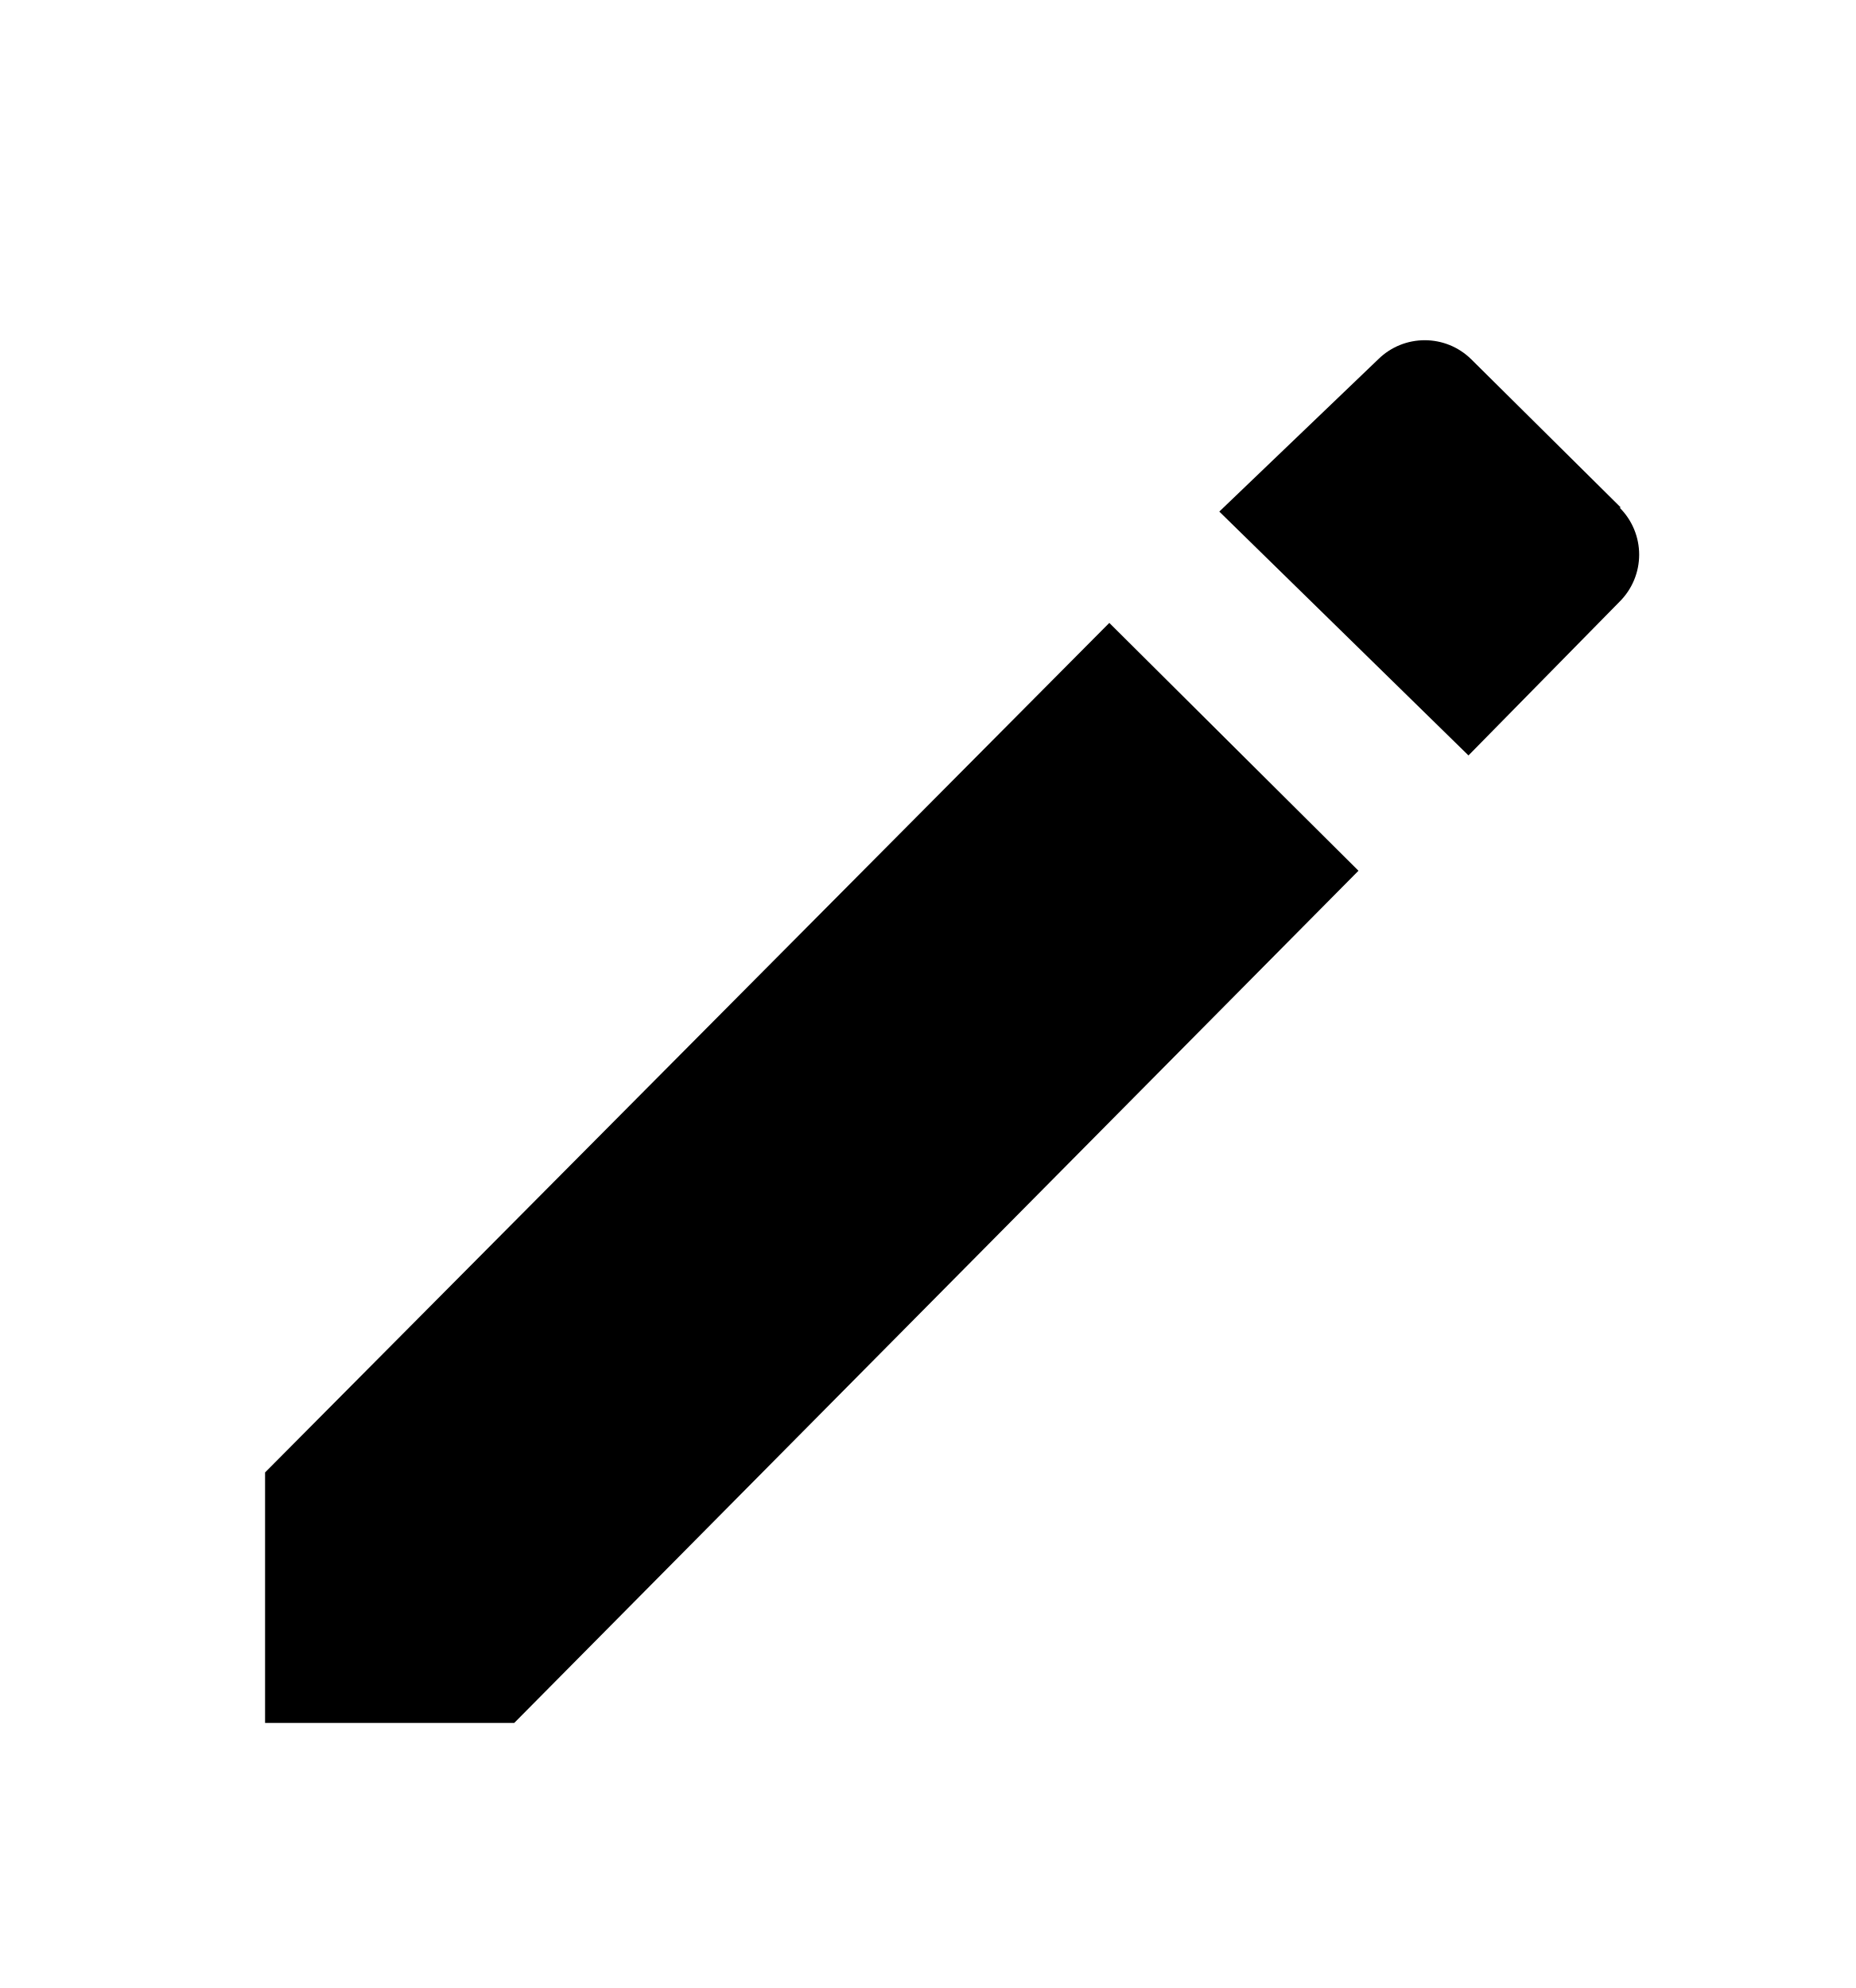
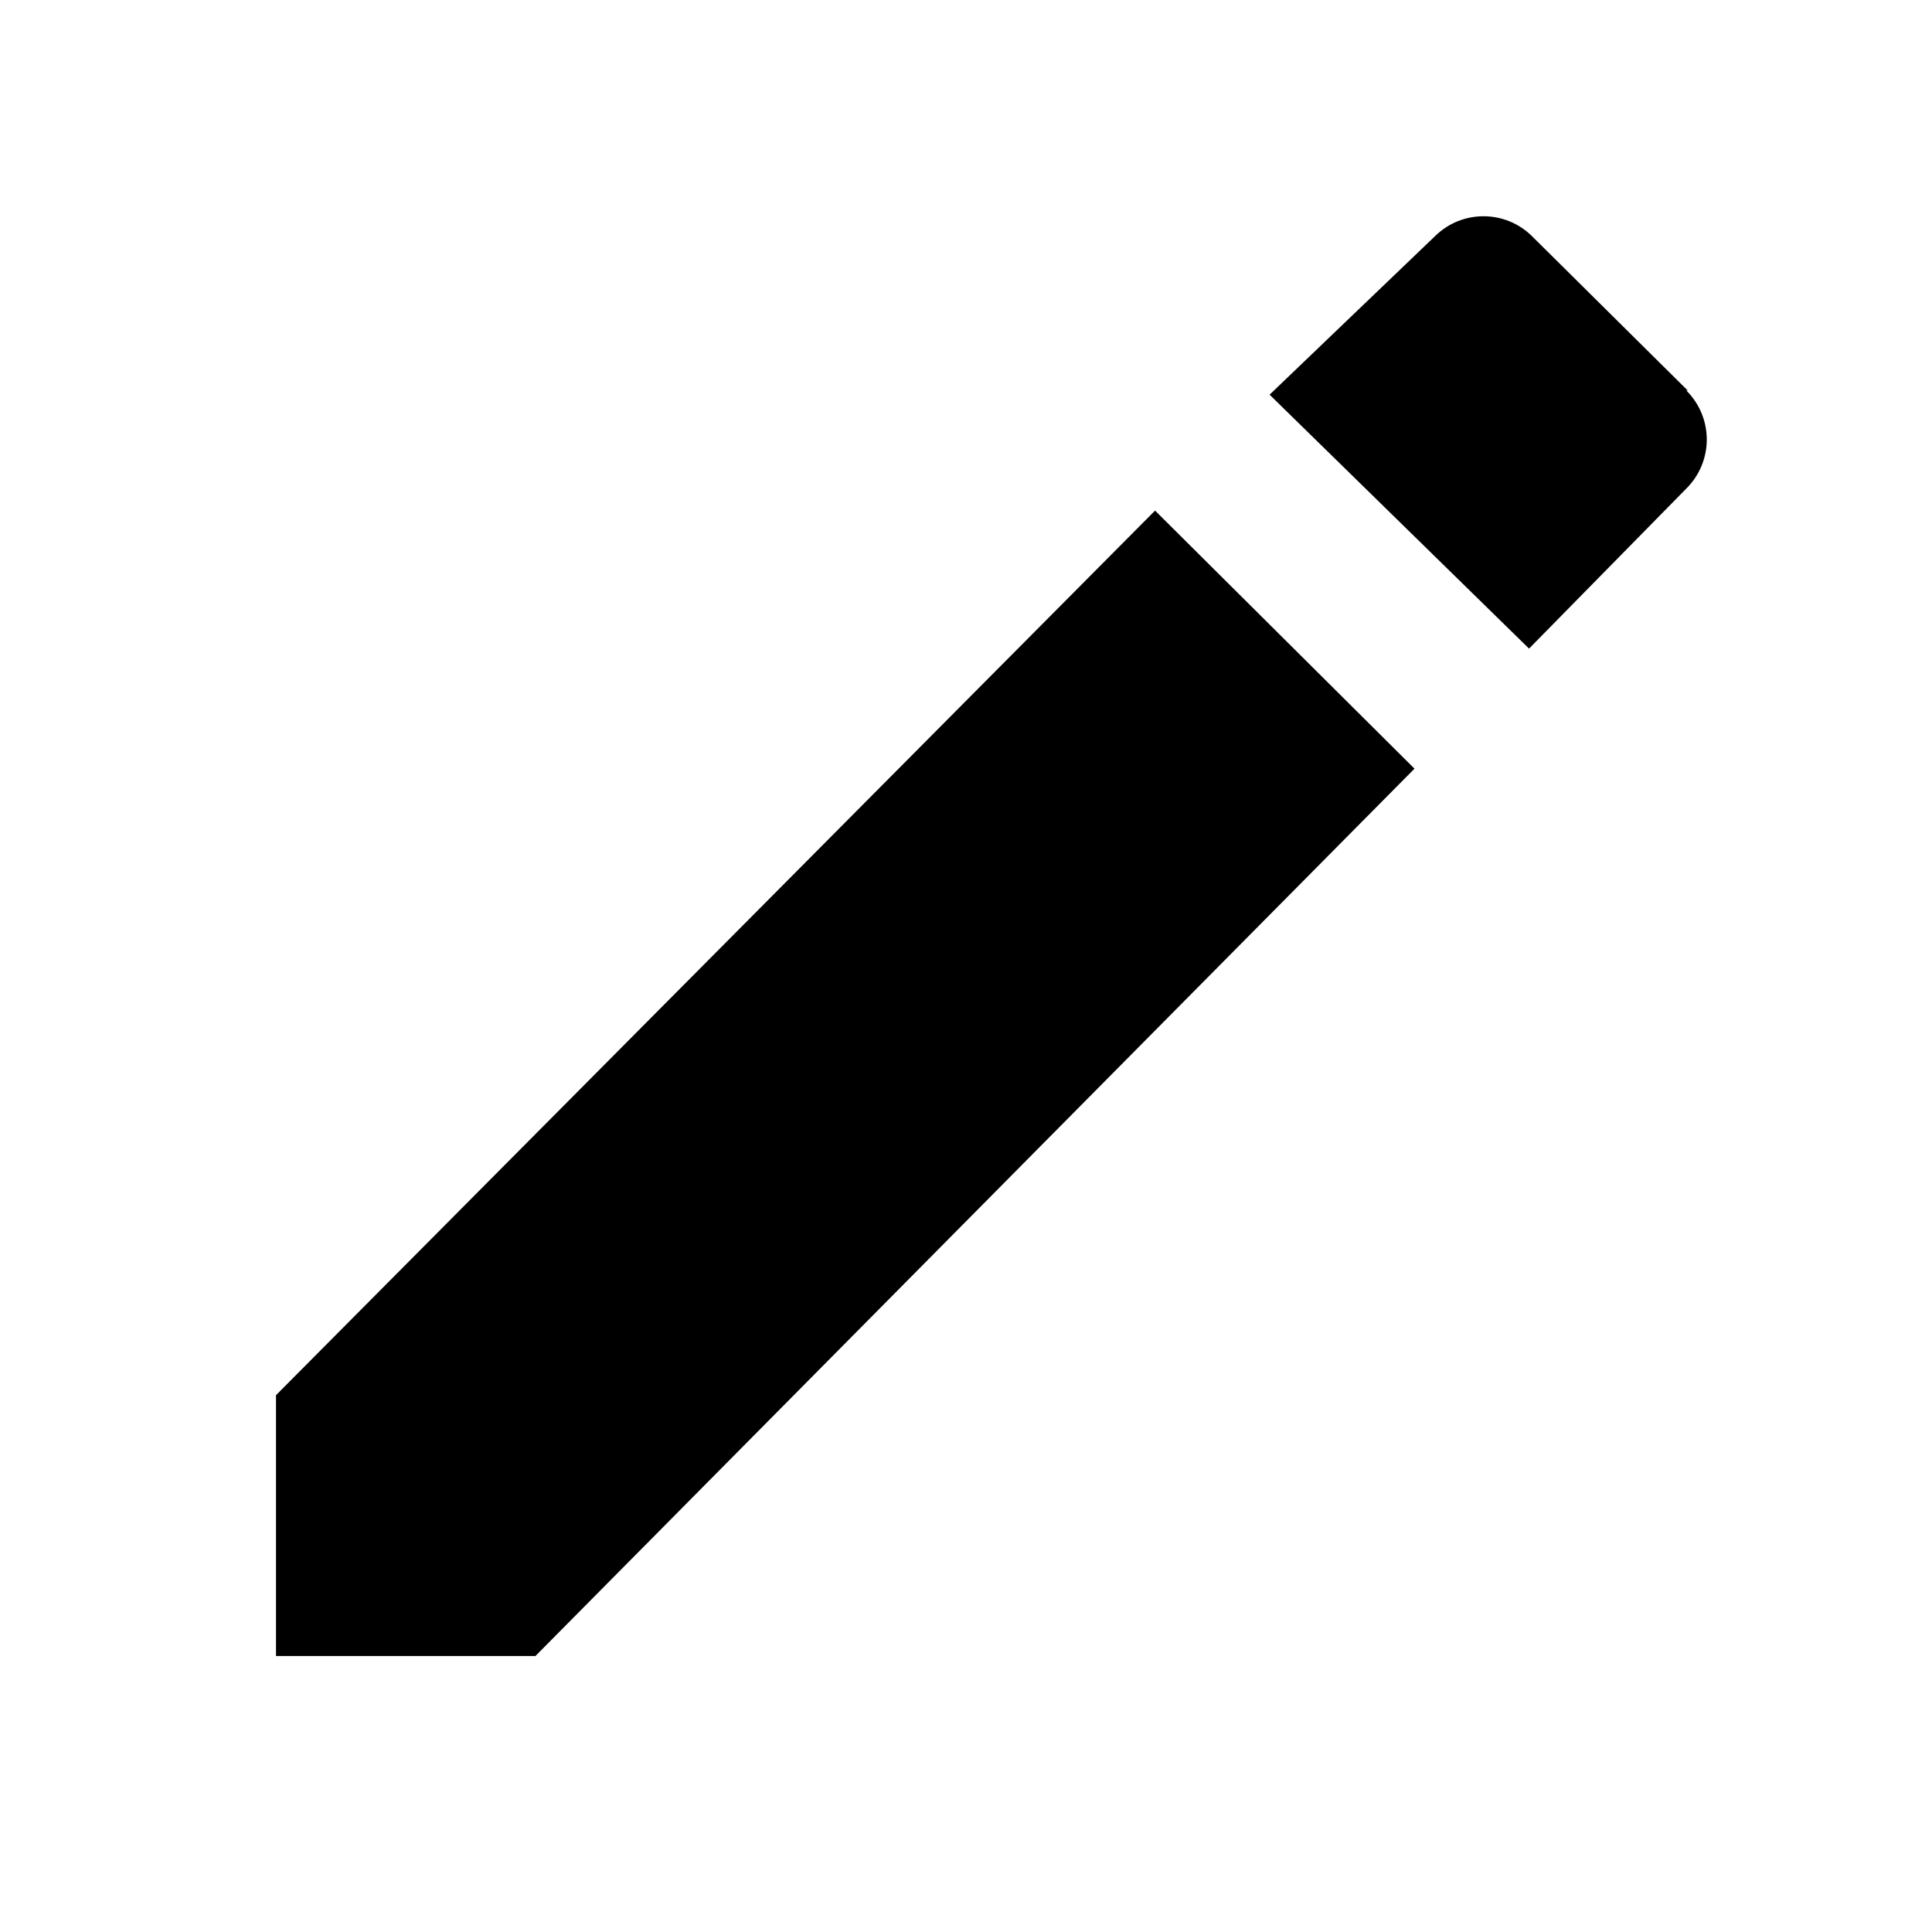
- <svg aria-hidden="true" class="svg-icon iconPencilSm" width="14" height="15" viewBox="0 0 14 15">
-   <path d="M8.37 4.7L2 11.11V13h1.88l6.37-6.43zM12.23 3.83L11.1 2.71a.5.5 0 0 0-.7 0L9.2 3.86l1.88 1.84 1.14-1.16a.5.5 0 0 0 0-.71z" />
+ <svg aria-hidden="true" class="svg-icon iconPencilSm" width="14" height="14" viewBox="0 0 14 14">
+   <path d="M8.37 3.7L2 10.11V12h1.88l6.37-6.43zM12.23 2.83L11.1 1.71a.5.5 0 0 0-.7 0L9.2 2.86l1.88 1.84 1.14-1.16a.5.5 0 0 0 0-.71z" />
</svg>
